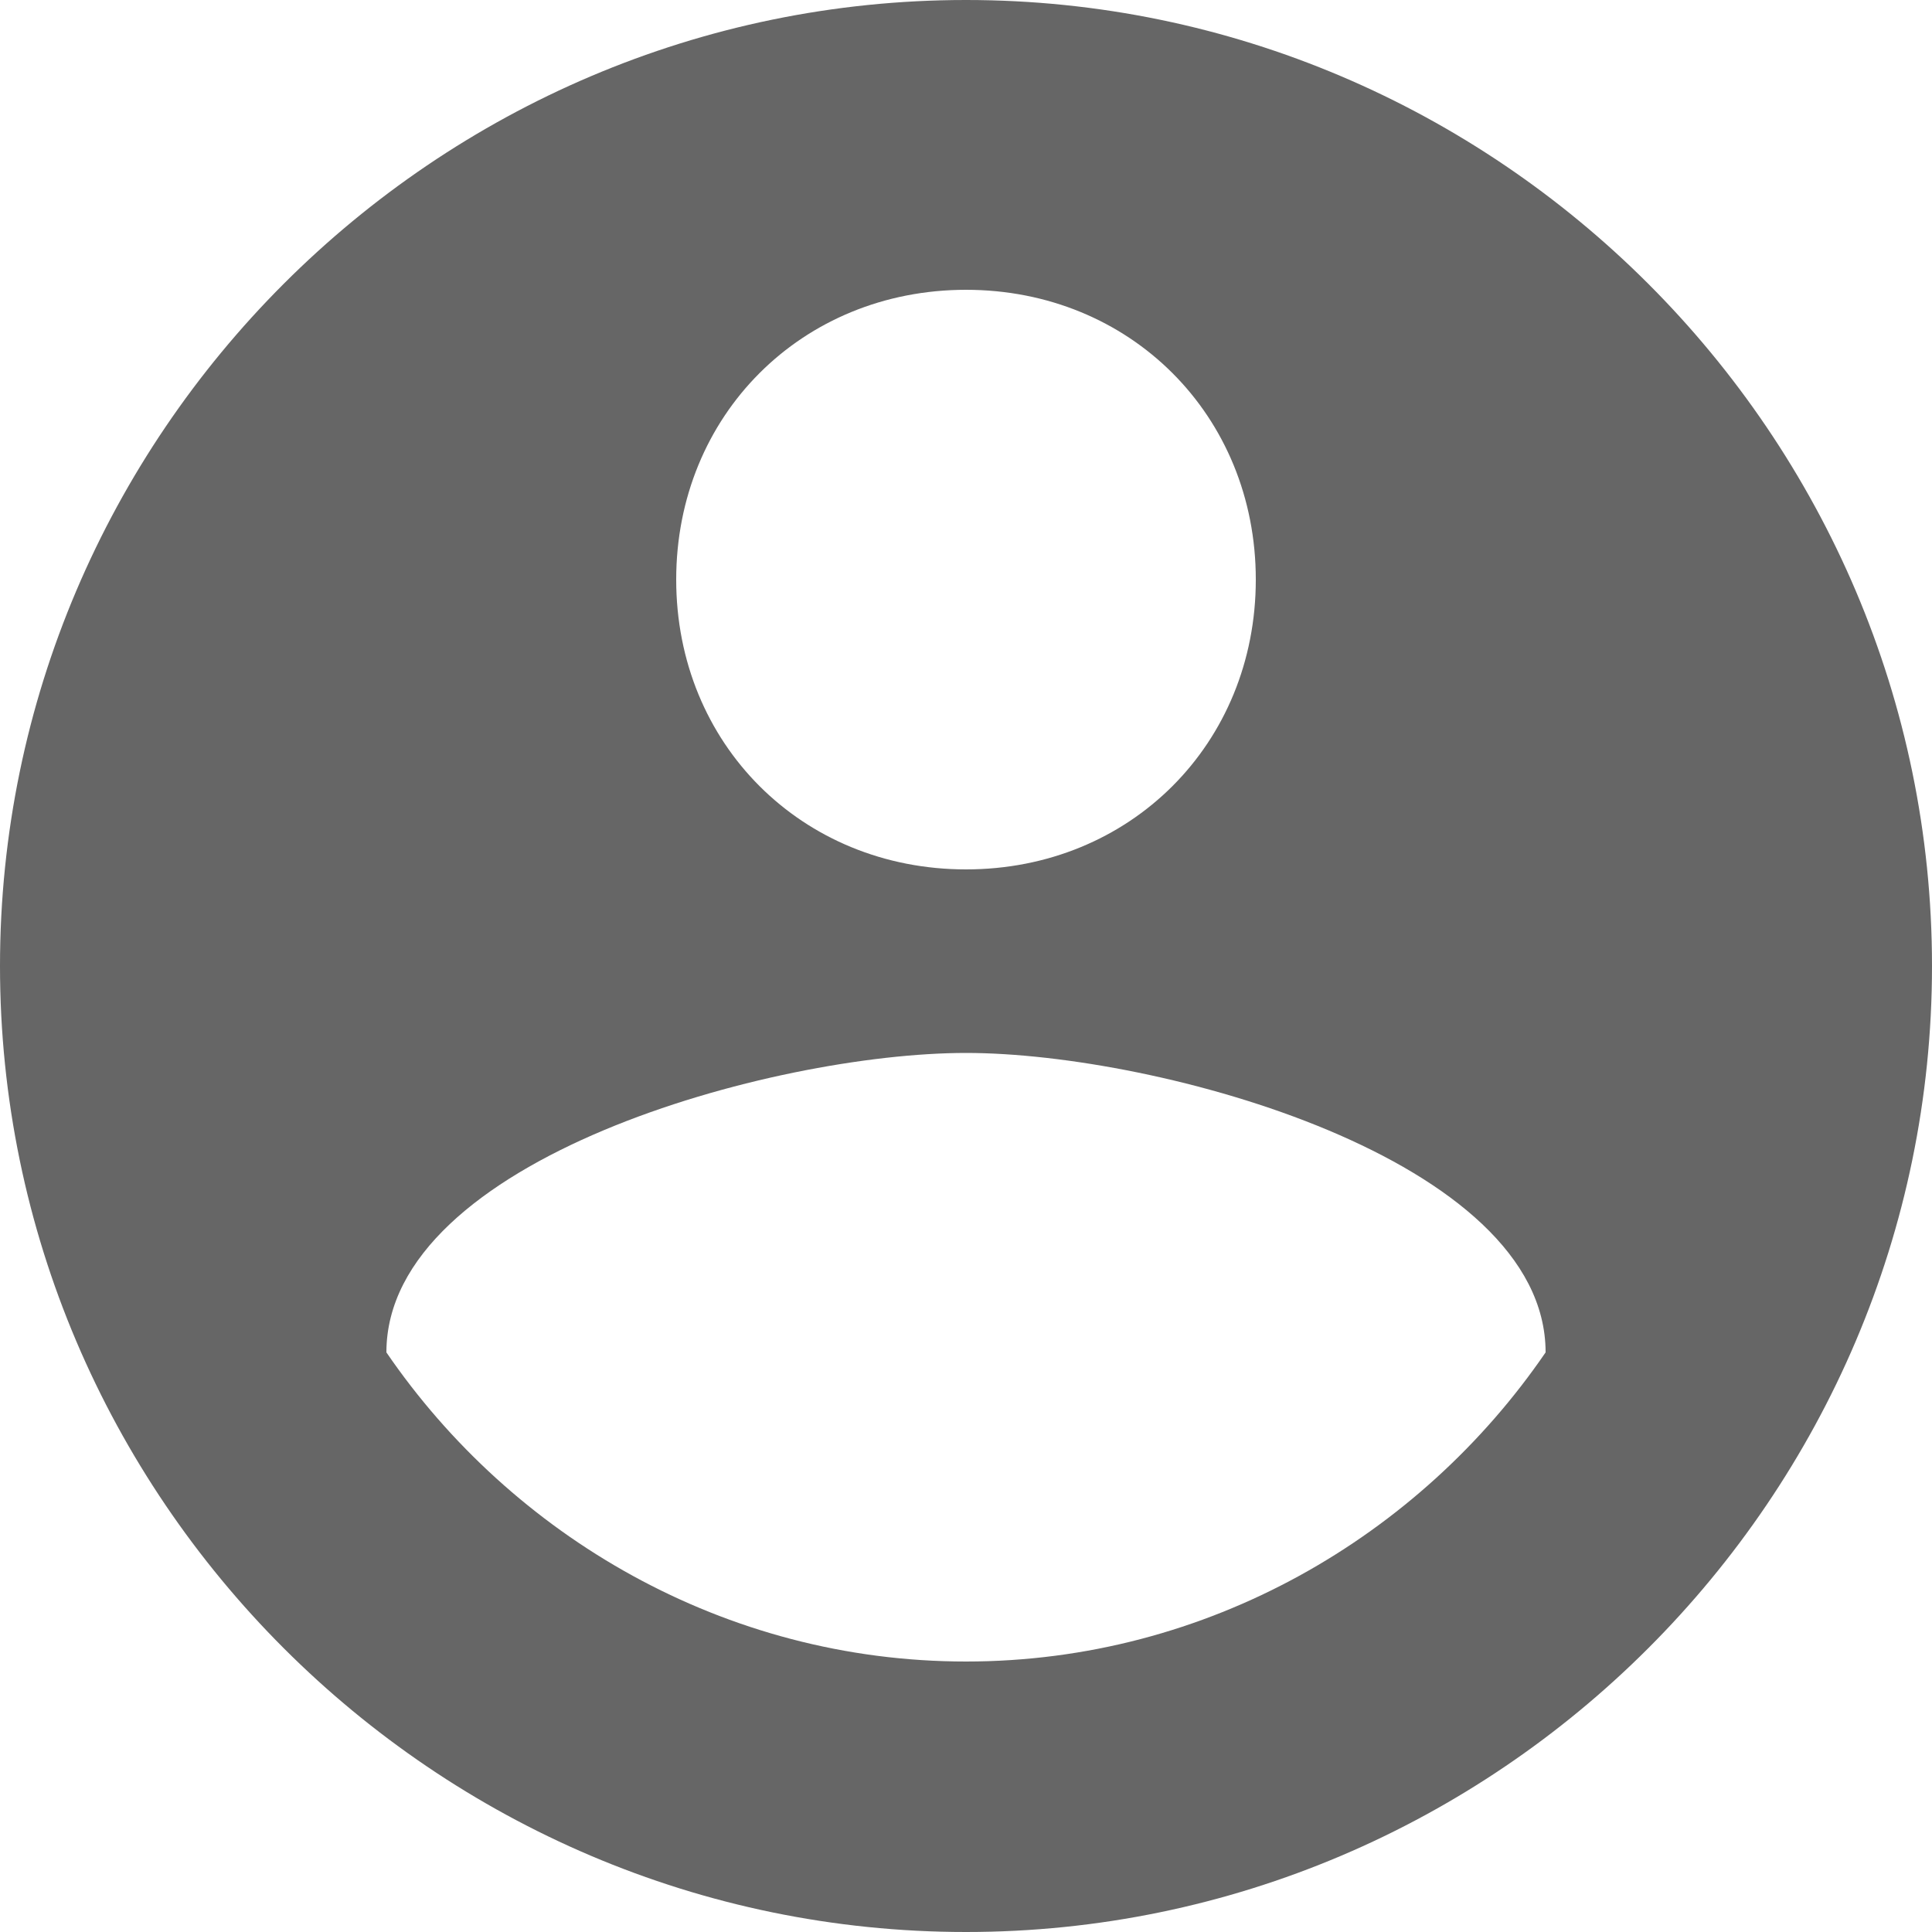
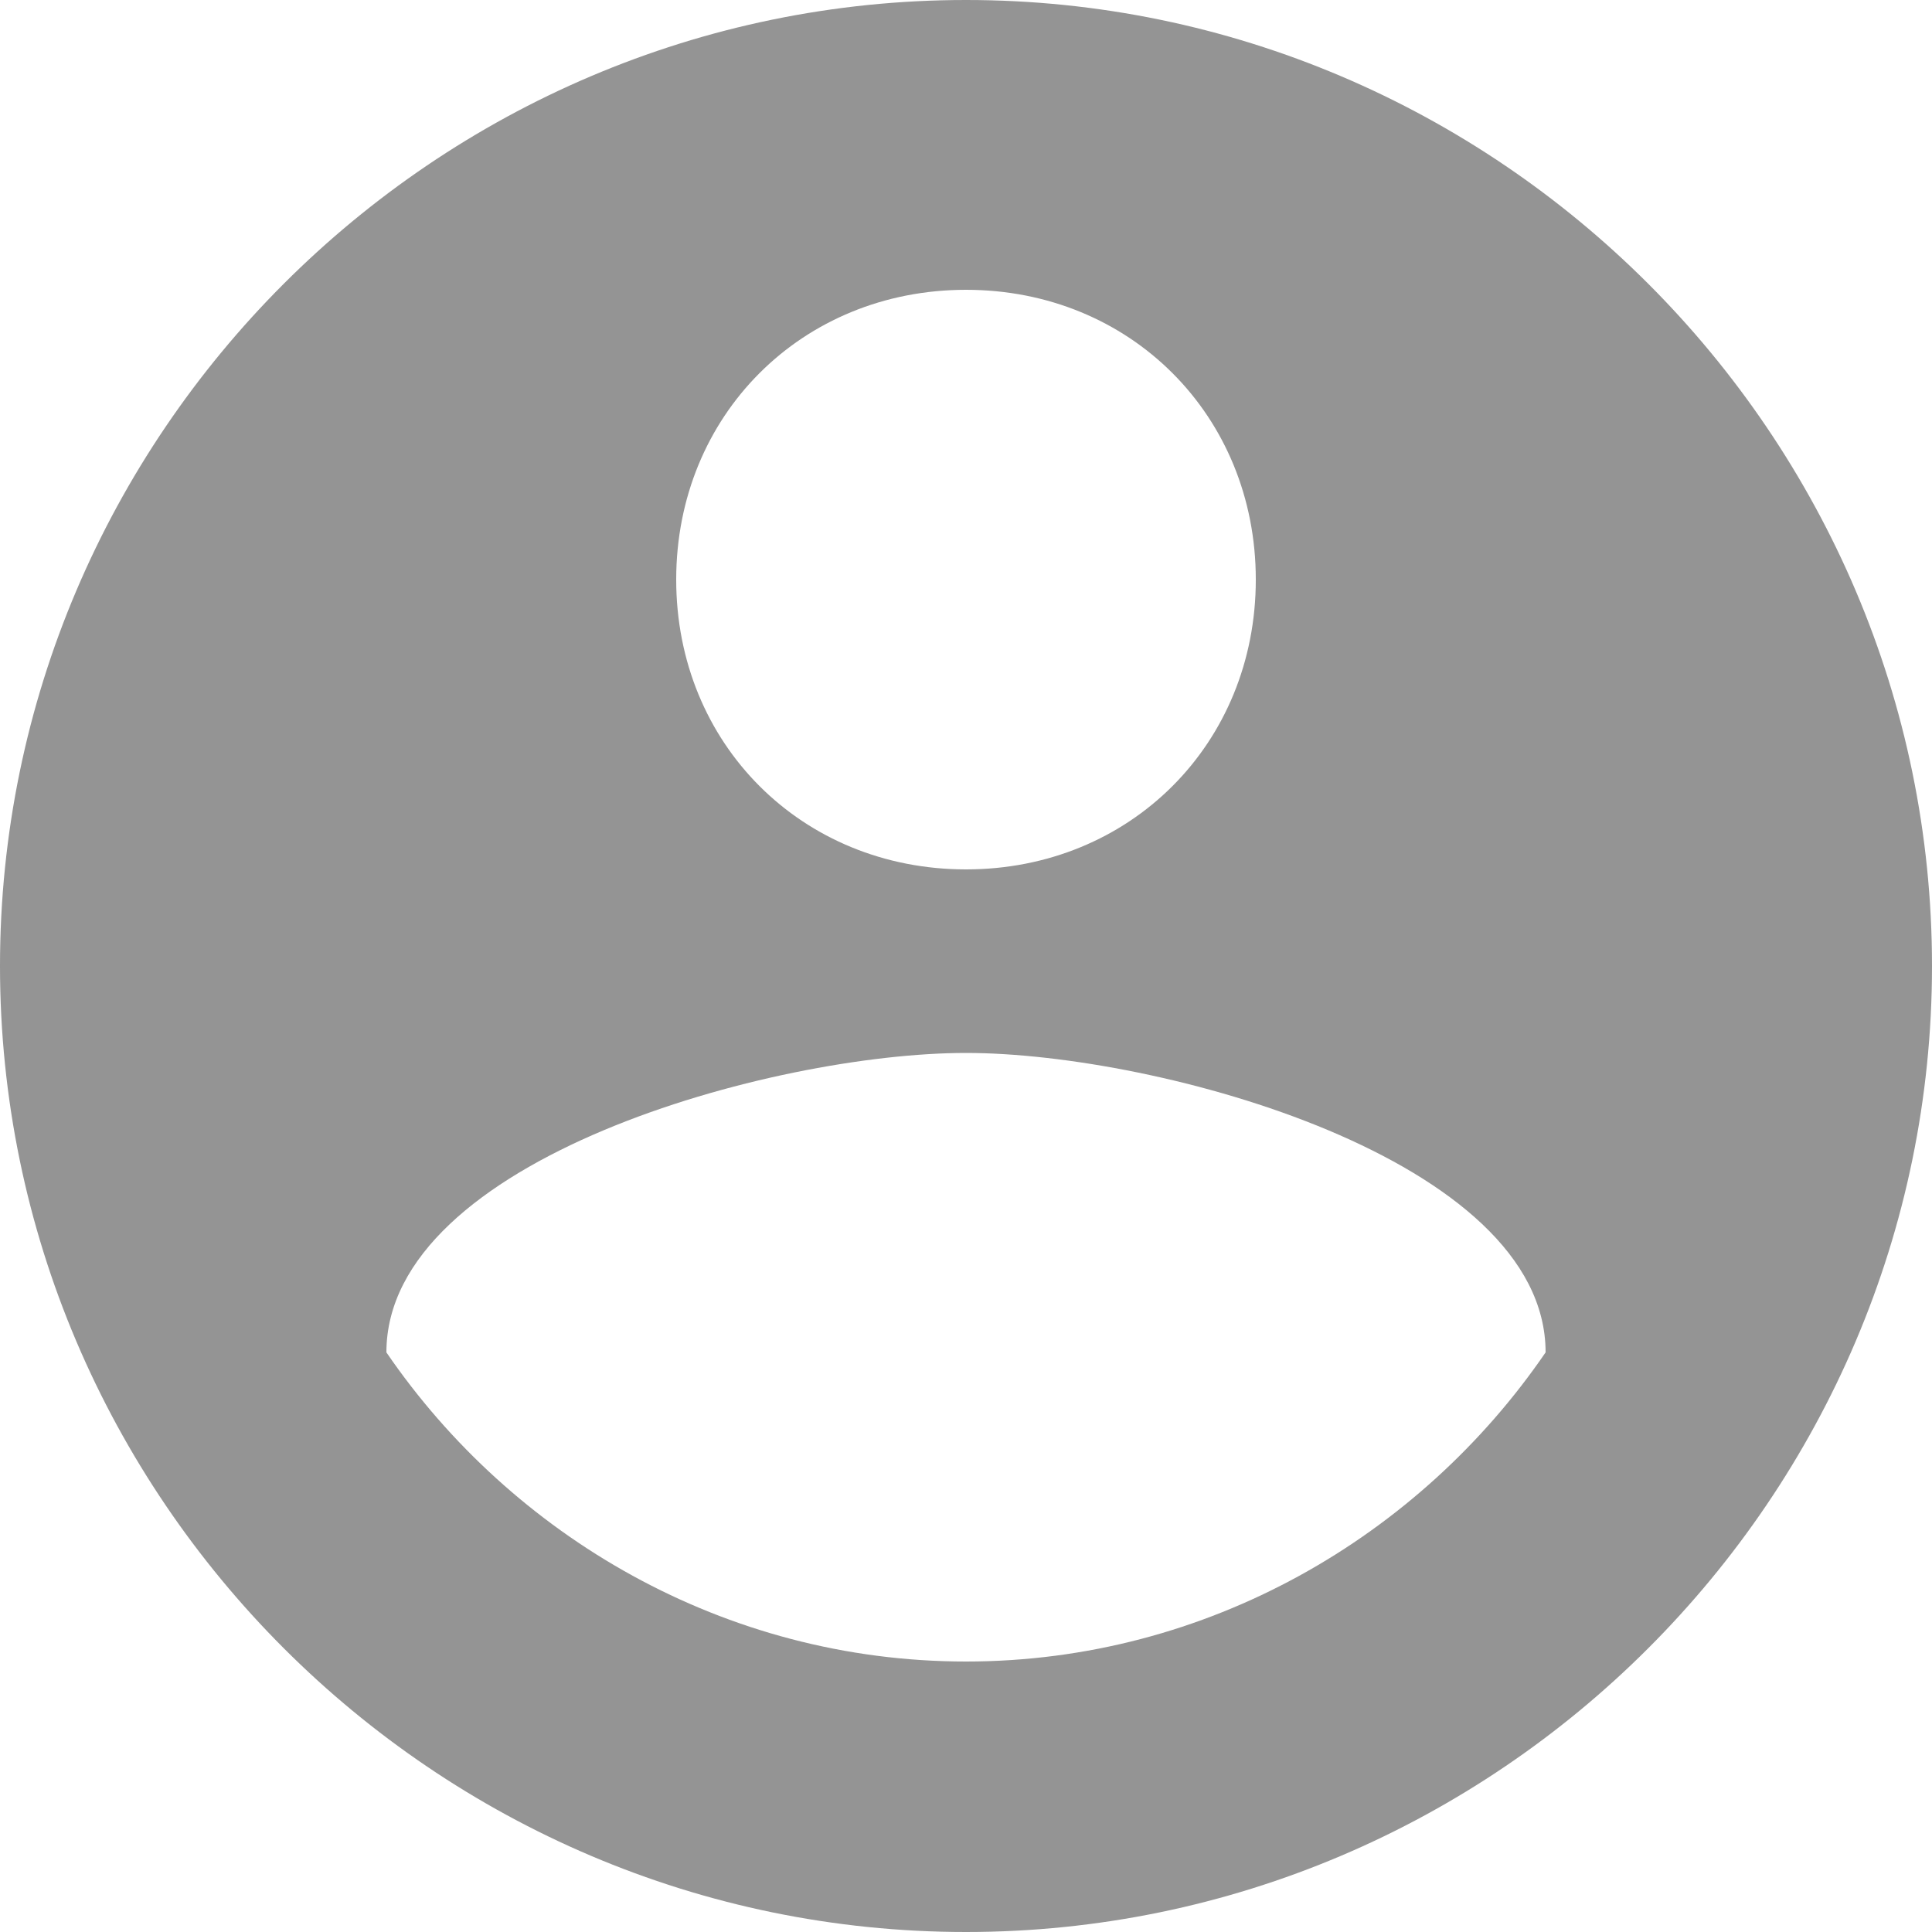
<svg xmlns="http://www.w3.org/2000/svg" version="1.1" id="Capa_1" x="0px" y="0px" width="510px" height="510px" viewBox="0 0 510 510" style="enable-background:new 0 0 510 510;" xml:space="preserve">
  <g>
    <g id="account-circle">
-       <path fill="#00000099" d="M255,0C114.75,0,0,114.75,0,255s114.75,255,255,255s255-114.75,255-255S395.25,0,255,0z M255,76.5    c43.35,0,76.5,33.15,76.5,76.5s-33.15,76.5-76.5,76.5c-43.35,0-76.5-33.15-76.5-76.5S211.65,76.5,255,76.5z M255,438.6    c-63.75,0-119.85-33.149-153-81.6c0-51,102-79.05,153-79.05S408,306,408,357C374.85,405.45,318.75,438.6,255,438.6z" />
+       <path opacity=".7" fill="#00000099" d="M255,0C114.75,0,0,114.75,0,255s114.75,255,255,255s255-114.75,255-255S395.25,0,255,0z M255,76.5    c43.35,0,76.5,33.15,76.5,76.5s-33.15,76.5-76.5,76.5c-43.35,0-76.5-33.15-76.5-76.5S211.65,76.5,255,76.5z M255,438.6    c-63.75,0-119.85-33.149-153-81.6c0-51,102-79.05,153-79.05S408,306,408,357C374.85,405.45,318.75,438.6,255,438.6z" />
    </g>
  </g>
  <g>
</g>
  <g>
</g>
  <g>
</g>
  <g>
</g>
  <g>
</g>
  <g>
</g>
  <g>
</g>
  <g>
</g>
  <g>
</g>
  <g>
</g>
  <g>
</g>
  <g>
</g>
  <g>
</g>
  <g>
</g>
  <g>
</g>
</svg>
